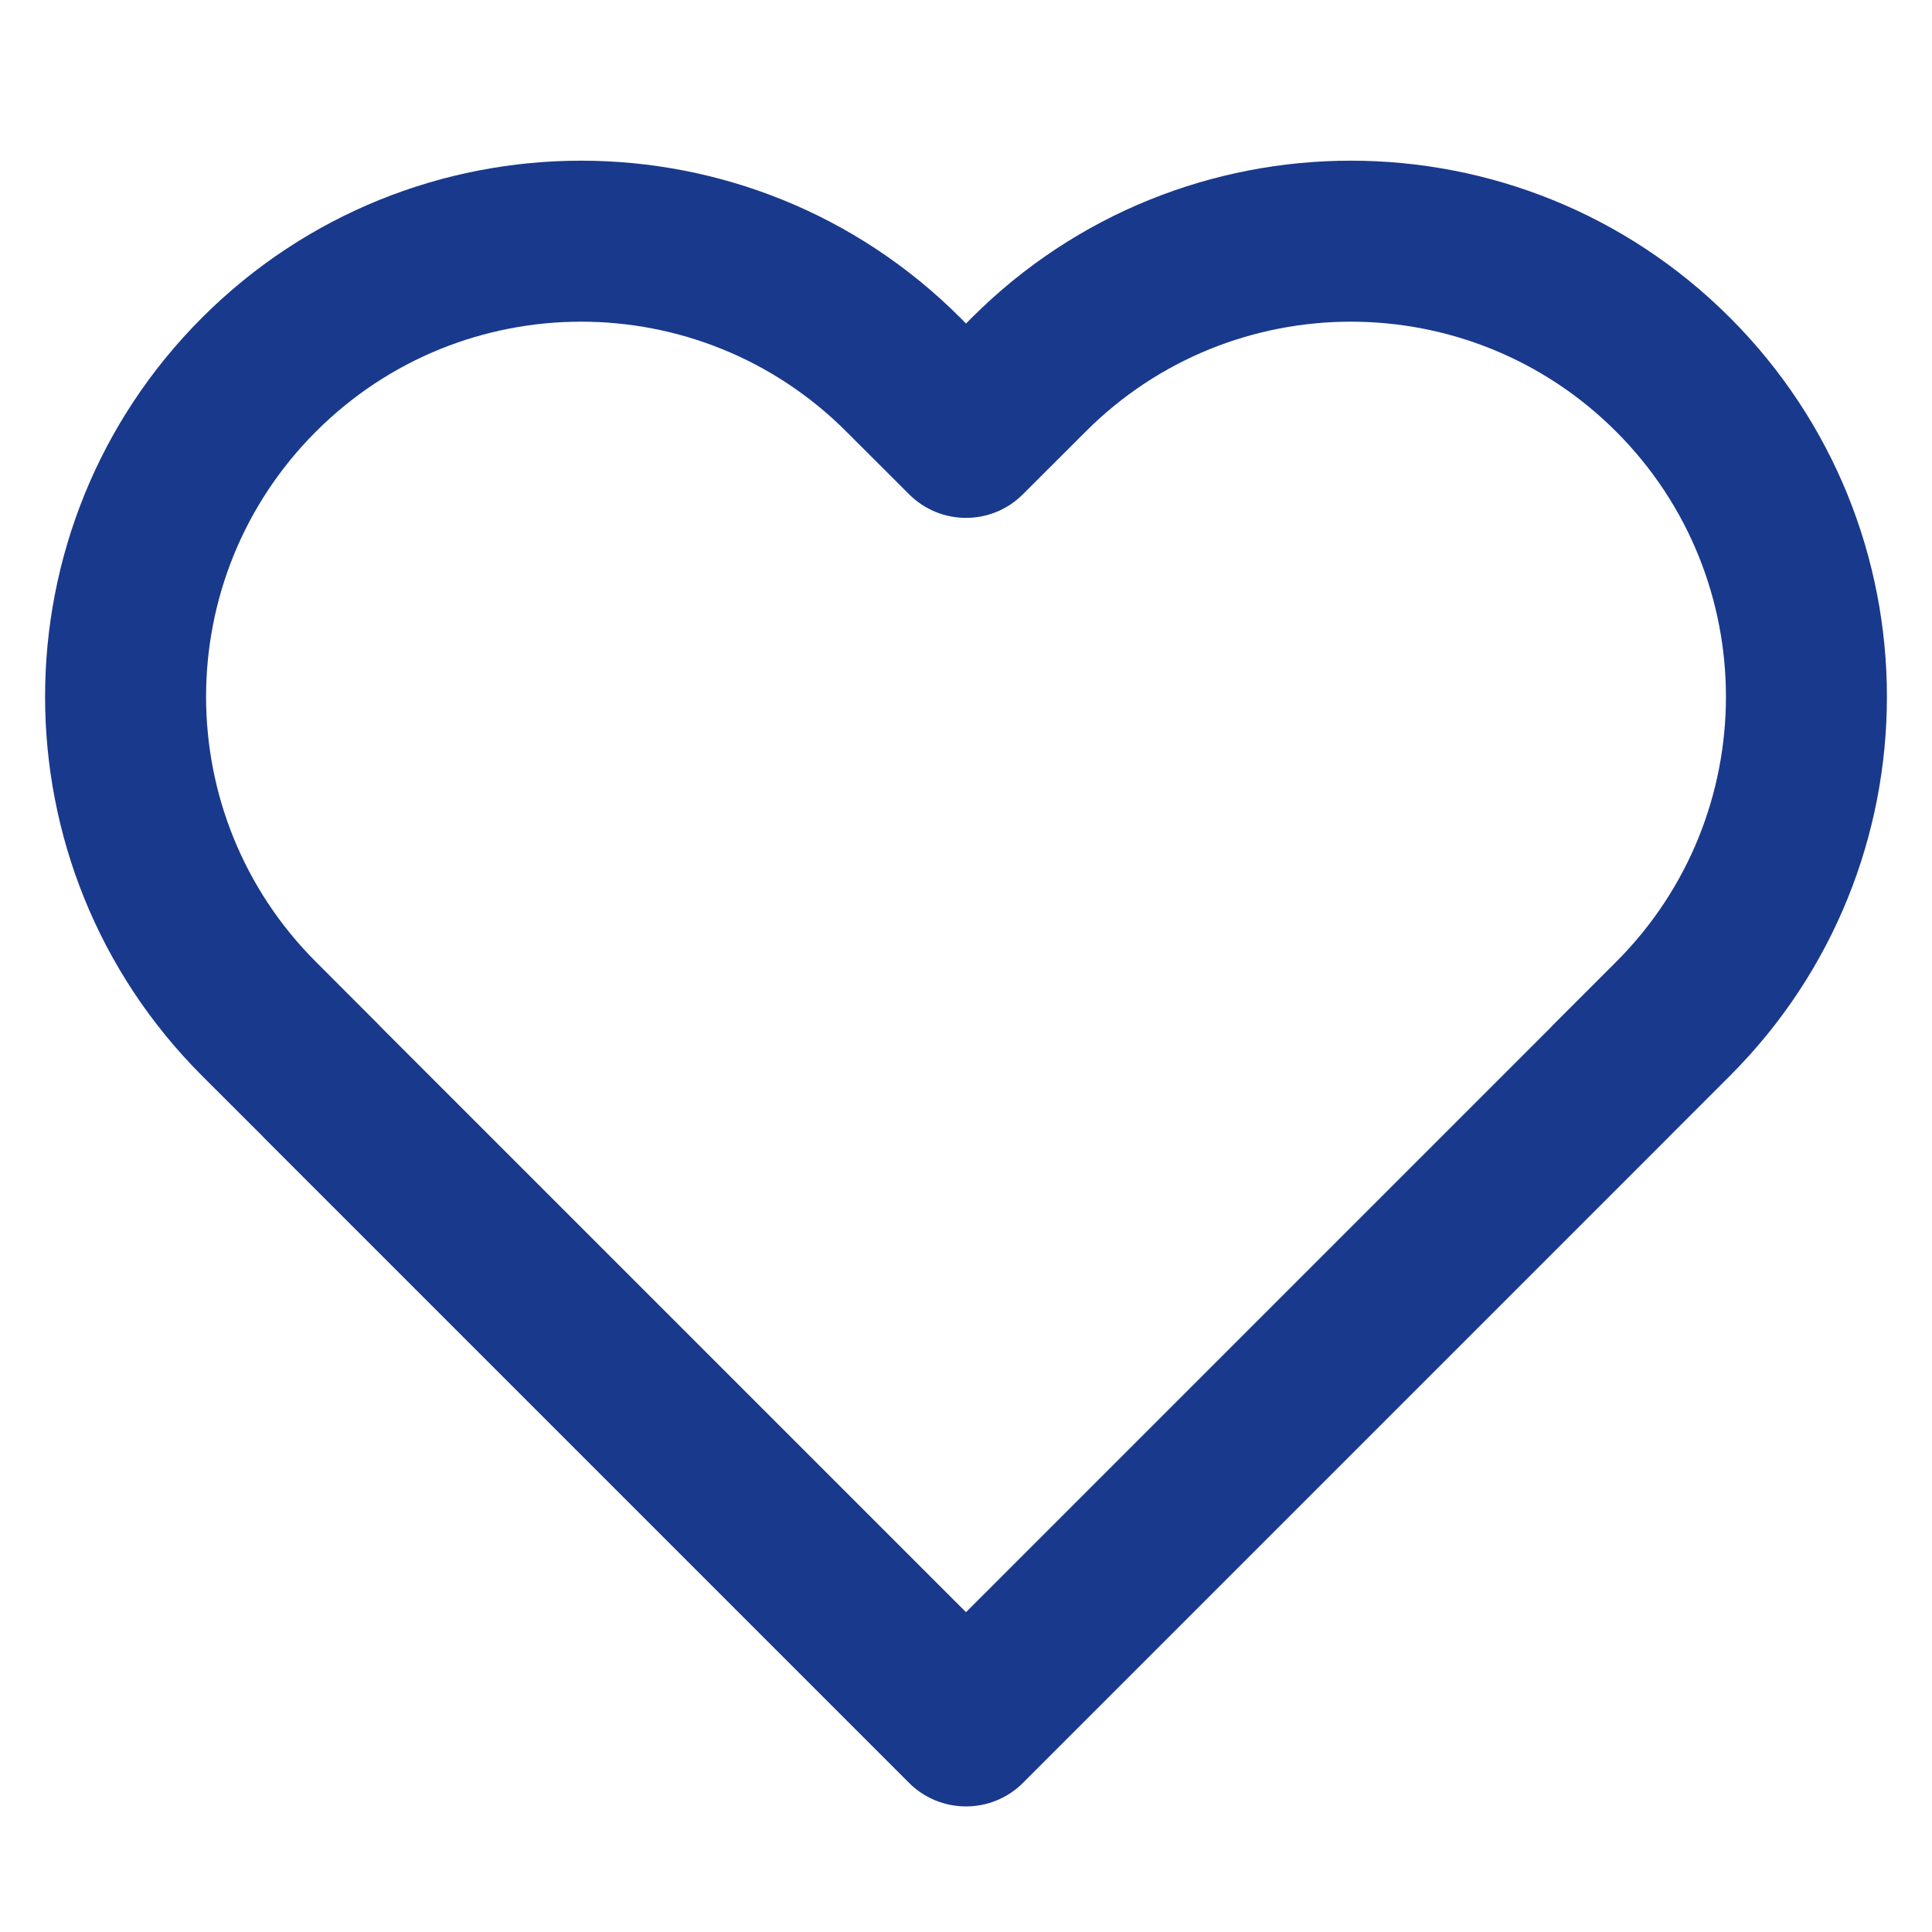
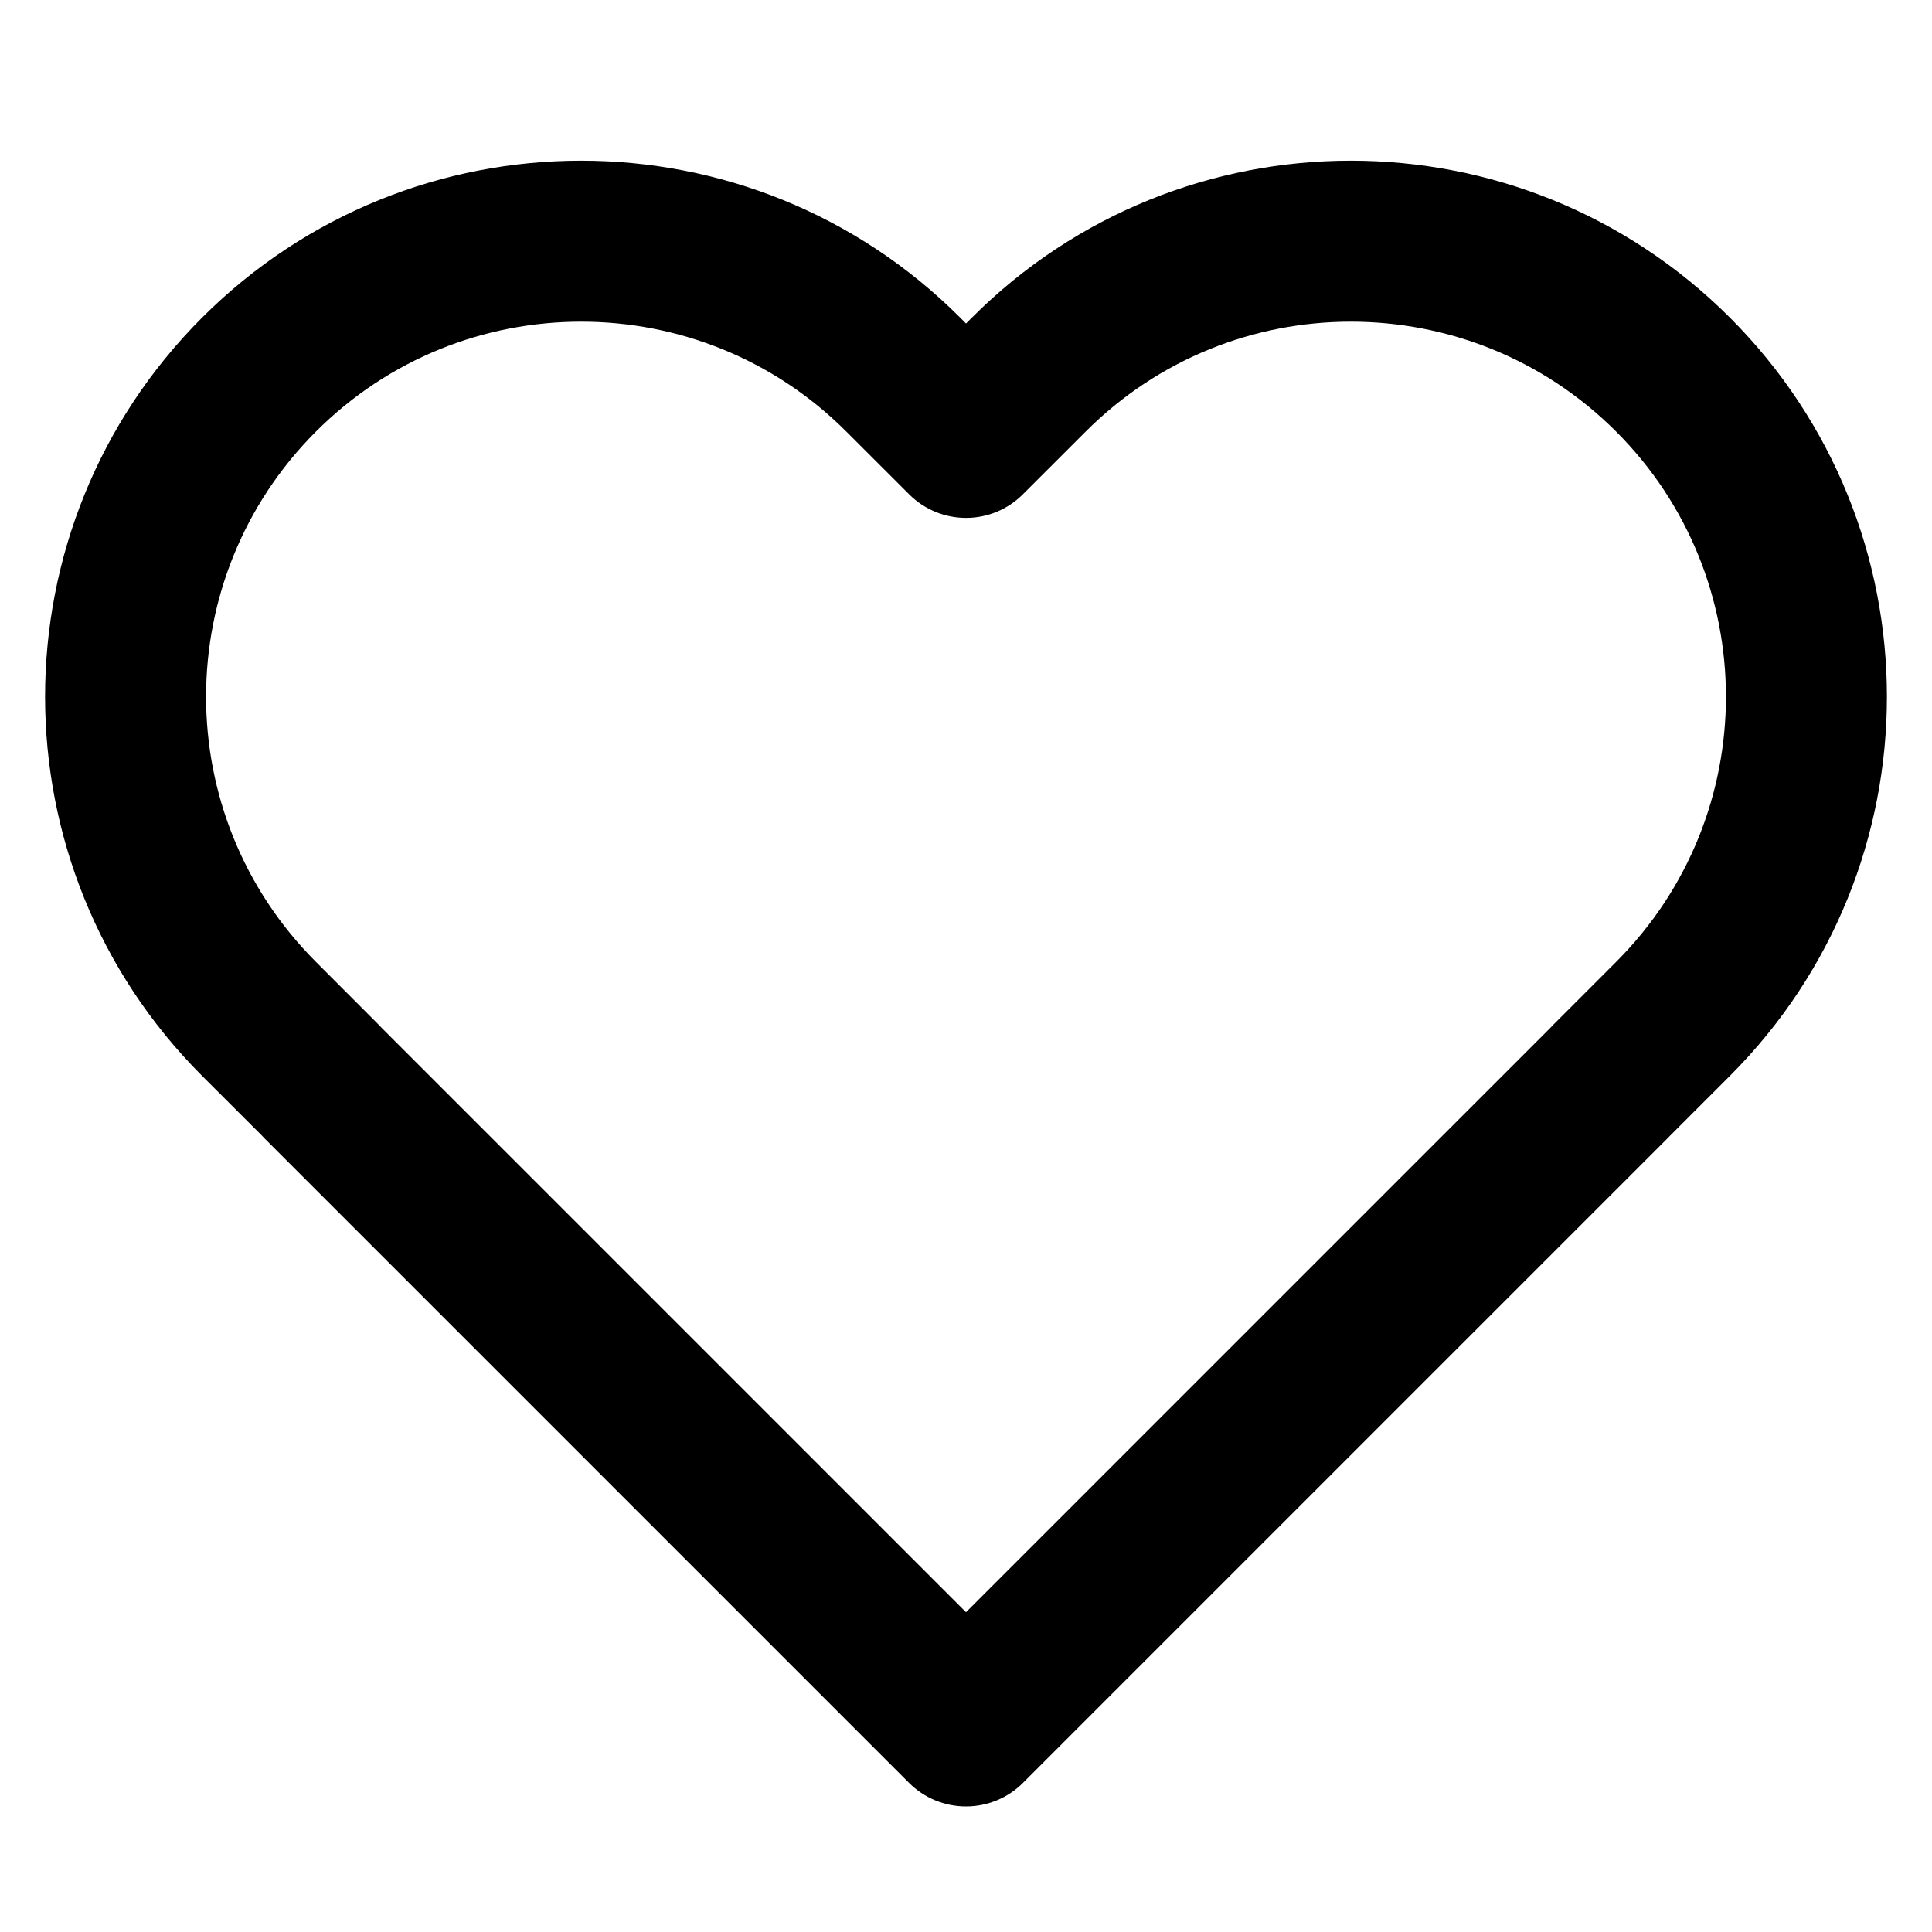
- <svg xmlns="http://www.w3.org/2000/svg" width="24" height="24" viewBox="0 0 24 24" fill="none">
-   <path fill-rule="evenodd" clip-rule="evenodd" d="M10.513 5.361C8.694 3.541 5.744 3.541 3.925 5.361C2.105 7.18 2.105 10.13 3.925 11.949L4.704 12.729C4.717 12.742 4.729 12.755 4.741 12.768L12 20.027L19.259 12.768C19.271 12.755 19.283 12.742 19.296 12.729L20.076 11.949C21.895 10.13 21.895 7.18 20.076 5.361C18.256 3.541 15.306 3.541 13.487 5.361L12.707 6.14C12.317 6.531 11.684 6.531 11.293 6.14L10.513 5.361ZM20.749 14.105C20.736 14.118 20.724 14.131 20.711 14.144L12.708 22.147C12.521 22.335 12.266 22.44 12.001 22.44C12.001 22.44 12.001 22.44 12.001 22.44C12.001 22.44 12 22.44 11.999 22.44C11.734 22.44 11.48 22.335 11.292 22.147L3.289 14.144C3.276 14.131 3.264 14.118 3.252 14.105L2.51 13.364C-0.09 10.763 -0.09 6.547 2.51 3.946C5.111 1.346 9.327 1.346 11.928 3.946L12 4.019L12.073 3.946C14.673 1.346 18.889 1.346 21.49 3.946C24.09 6.547 24.09 10.763 21.49 13.364L20.749 14.105Z" fill="#19398C" />
+ <svg xmlns="http://www.w3.org/2000/svg" width="24" height="24" viewBox="0 0 24 24" fill="currentColor">
+   <path fill-rule="evenodd" clip-rule="evenodd" d="M10.513 5.361C8.694 3.541 5.744 3.541 3.925 5.361C2.105 7.18 2.105 10.13 3.925 11.949L4.704 12.729C4.717 12.742 4.729 12.755 4.741 12.768L12 20.027L19.259 12.768C19.271 12.755 19.283 12.742 19.296 12.729L20.076 11.949C21.895 10.13 21.895 7.18 20.076 5.361C18.256 3.541 15.306 3.541 13.487 5.361L12.707 6.14C12.317 6.531 11.684 6.531 11.293 6.14L10.513 5.361ZM20.749 14.105C20.736 14.118 20.724 14.131 20.711 14.144L12.708 22.147C12.521 22.335 12.266 22.44 12.001 22.44C12.001 22.44 12.001 22.44 12.001 22.44C12.001 22.44 12 22.44 11.999 22.44C11.734 22.44 11.48 22.335 11.292 22.147L3.289 14.144C3.276 14.131 3.264 14.118 3.252 14.105L2.51 13.364C-0.09 10.763 -0.09 6.547 2.51 3.946C5.111 1.346 9.327 1.346 11.928 3.946L12 4.019L12.073 3.946C14.673 1.346 18.889 1.346 21.49 3.946C24.09 6.547 24.09 10.763 21.49 13.364L20.749 14.105Z" />
</svg>
